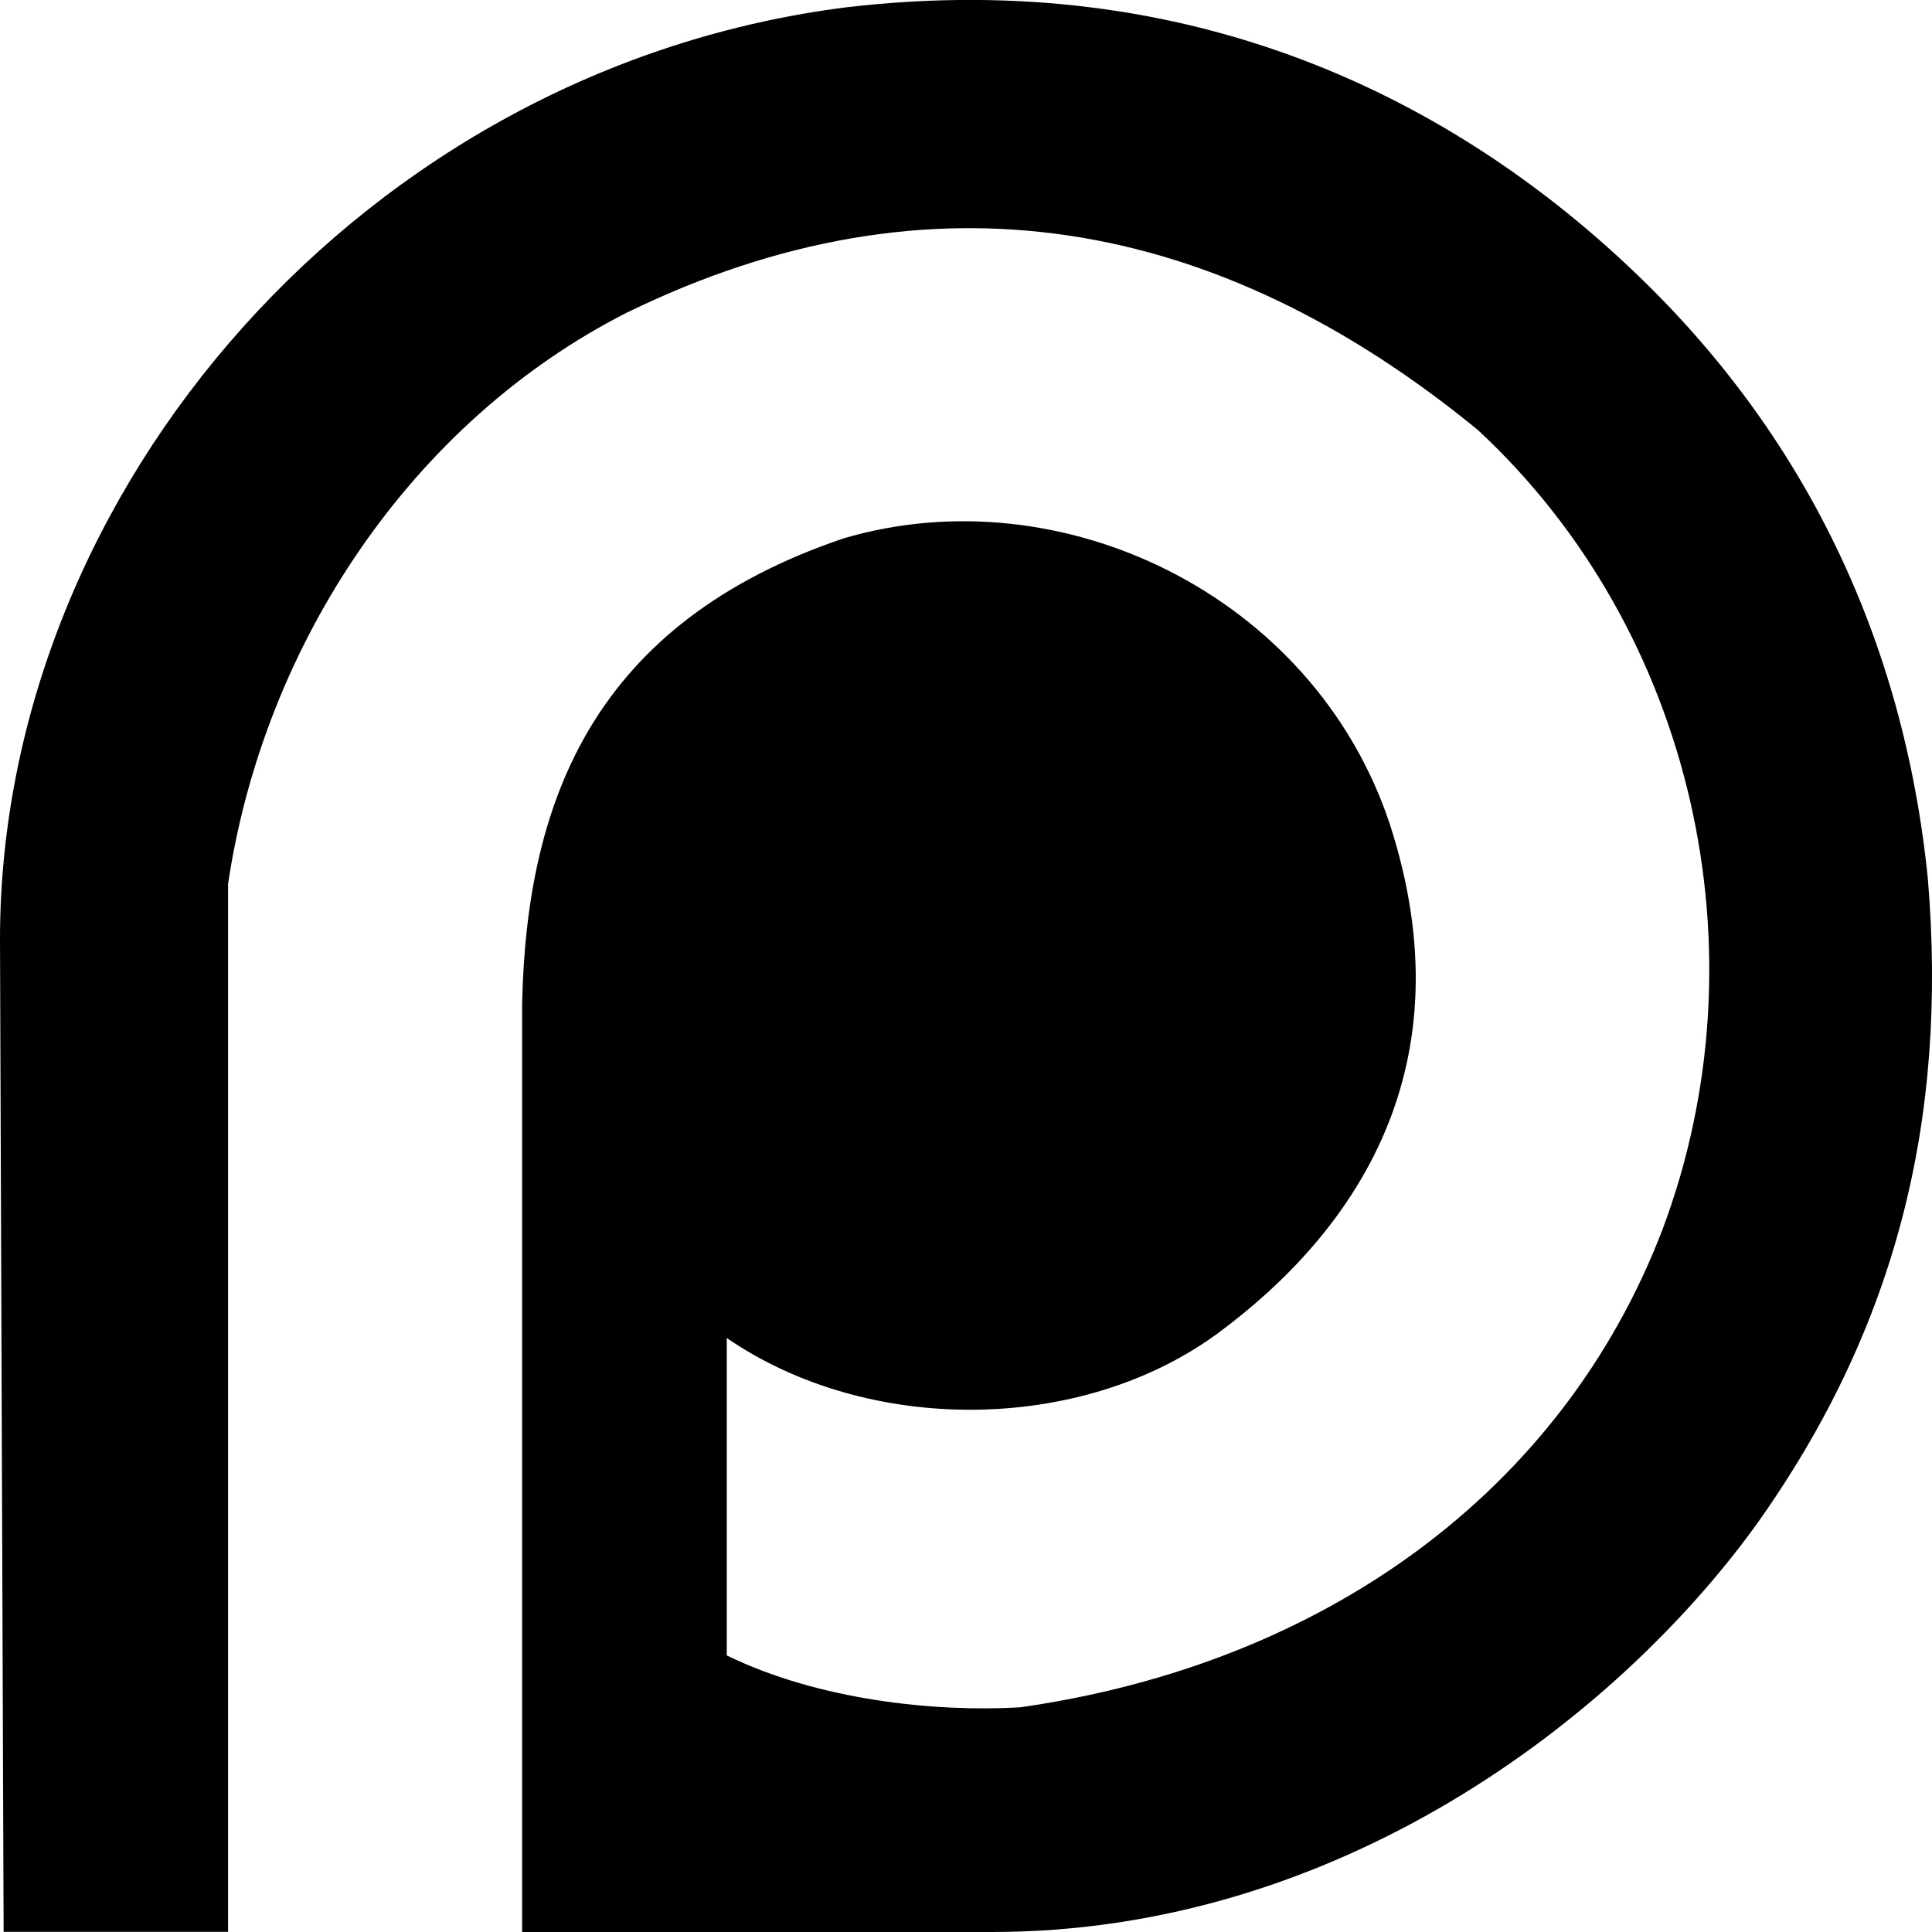
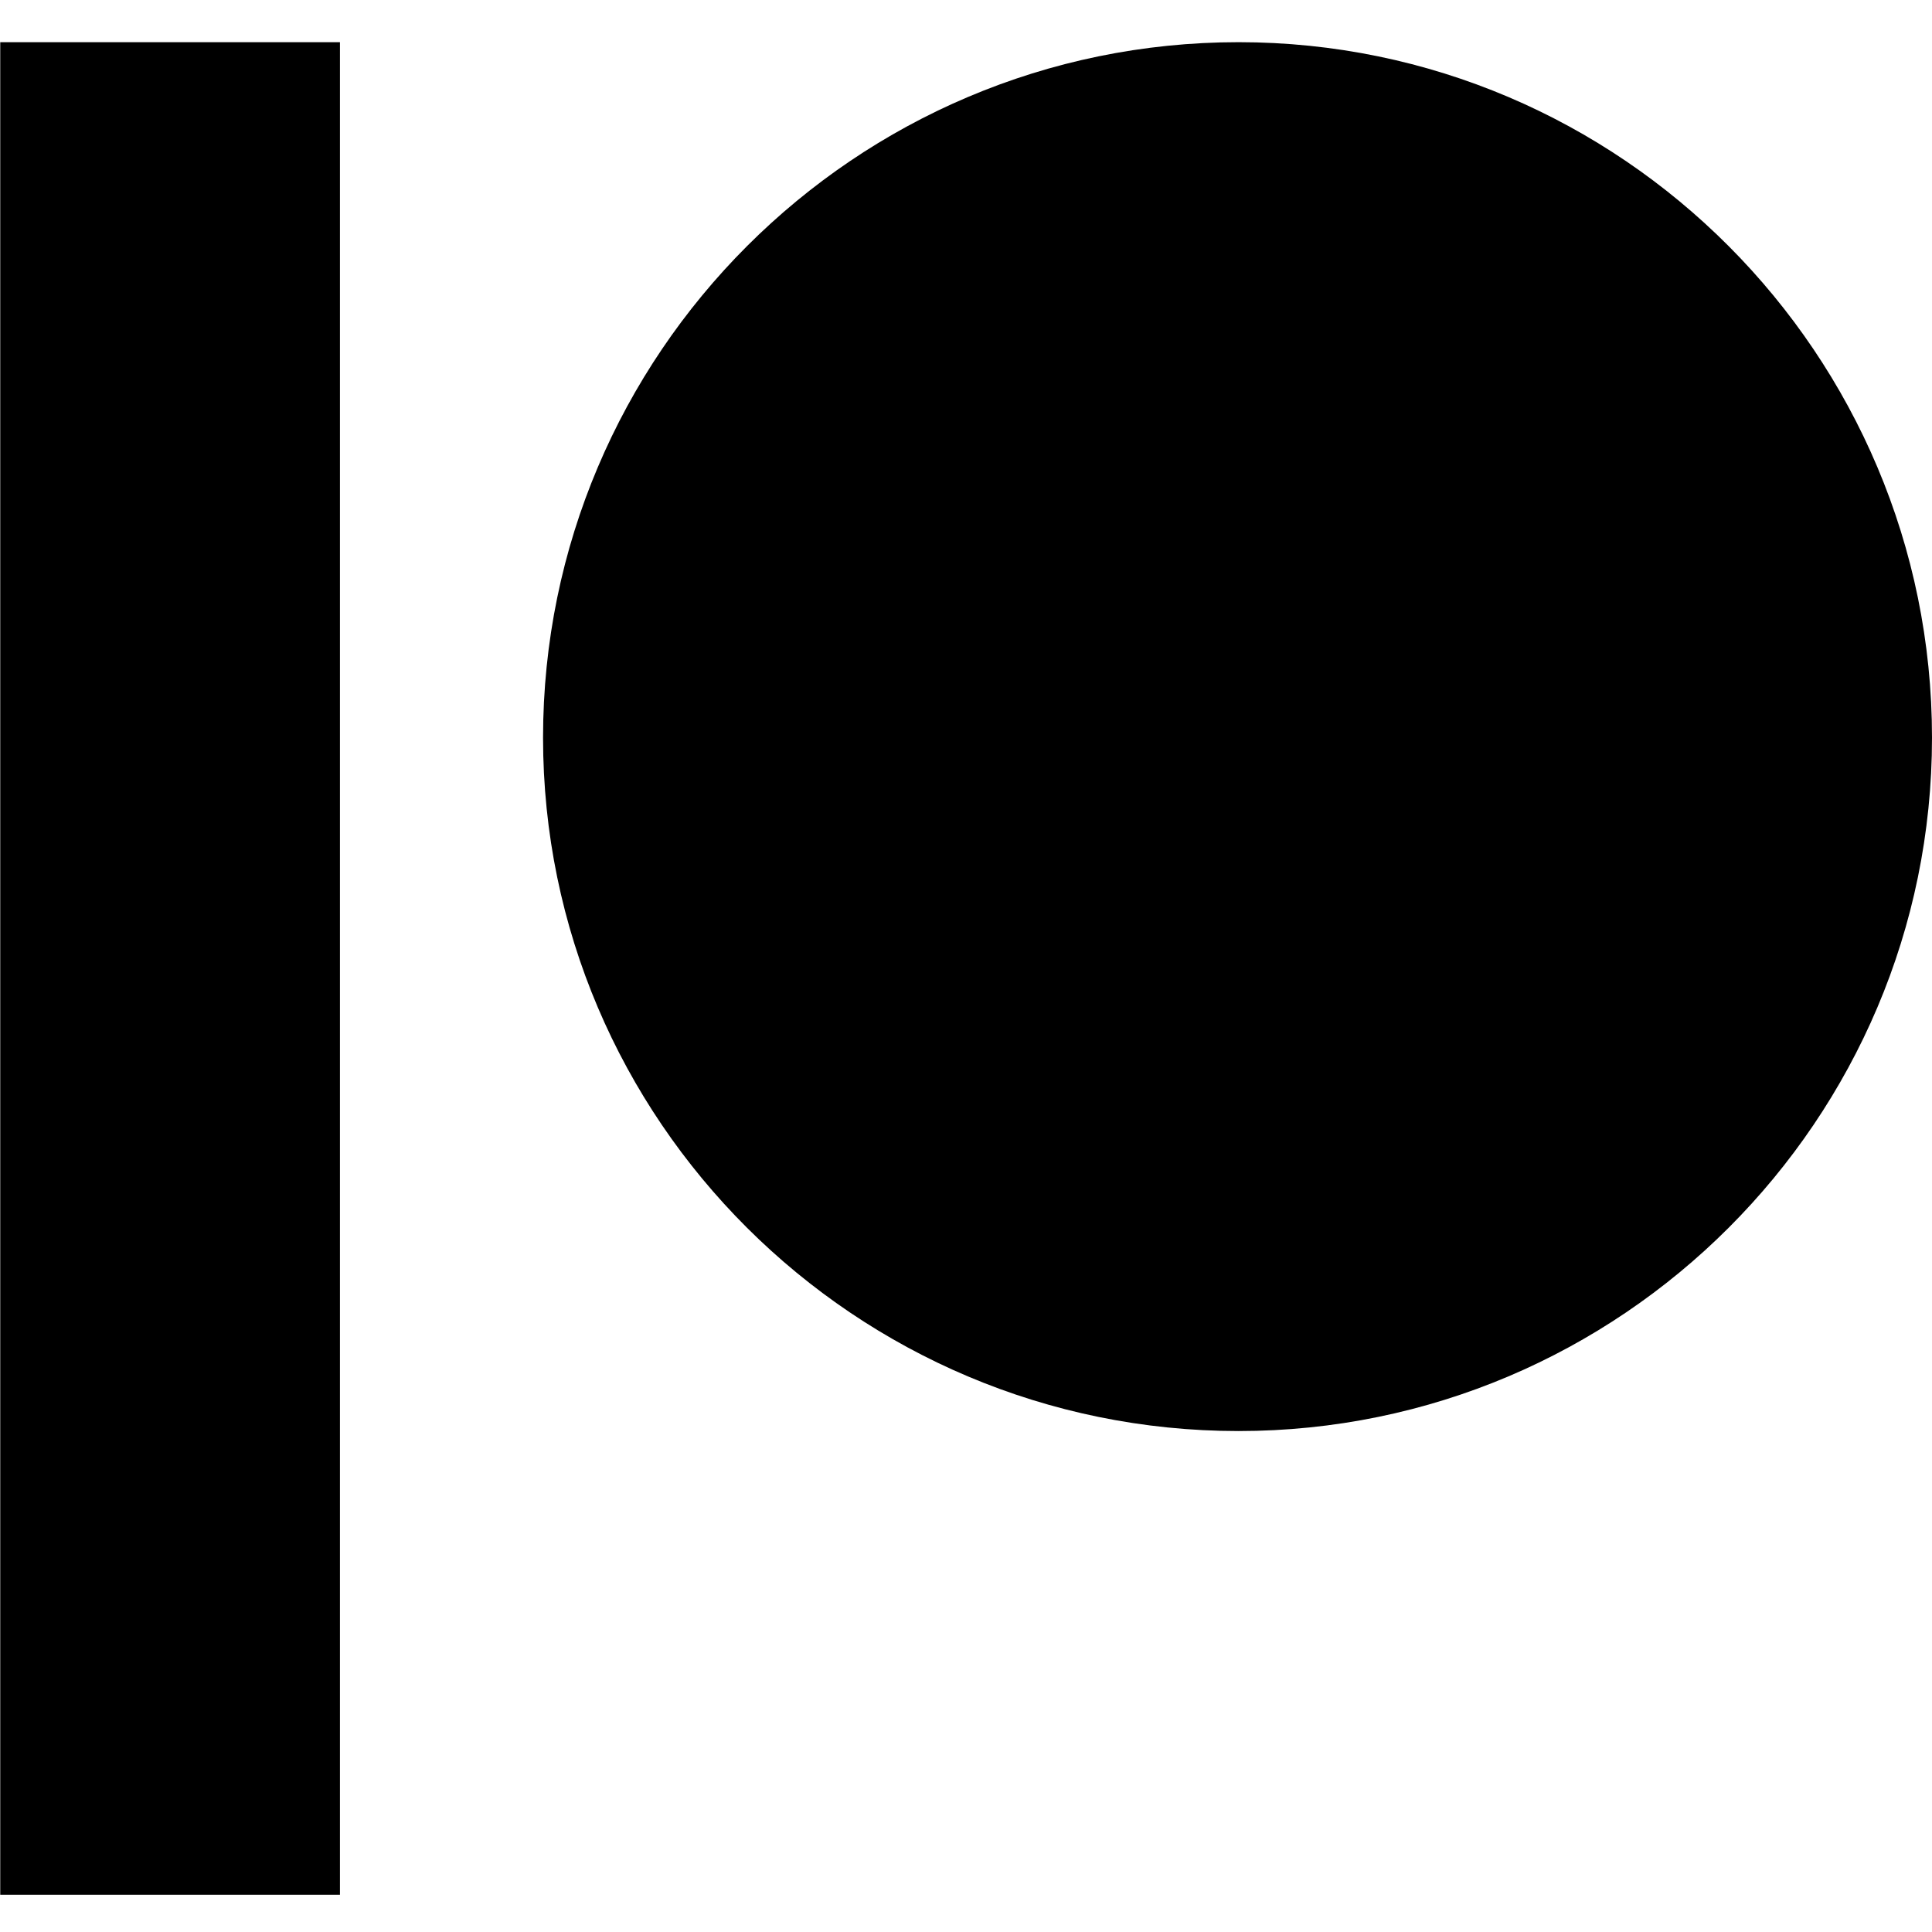
<svg xmlns="http://www.w3.org/2000/svg" aria-labelledby="simpleicons-patreon-icon" role="img" viewBox="0 0 24 24">
-   <path d="M0 11.669C0 6.079 4.54.839 10.527.089c4.289-.499 7.534 1.148 9.78 3.294 2.093 1.995 3.341 4.542 3.642 7.538.249 3-.398 5.594-2.145 8.038-1.745 2.402-5.19 5.041-9.48 5.041H6.486V12.479c.051-2.545.899-4.742 3.99-5.79 2.695-.799 5.839.697 6.787 3.543.99 3.045-.45 5.09-2.145 6.338-1.711 1.248-4.35 1.248-6.09.051v3.943c1.139.557 2.594.707 3.645.645 3.779-.539 6.735-2.684 7.98-5.938 1.289-3.436.39-7.44-2.295-9.93-3.24-2.655-6.796-3.301-10.576-1.455-2.654 1.35-4.5 4.094-4.949 7.094v13.018H.045L0 11.669z" />
+   <path d="M15.386.524c-4.764 0-8.64 3.876-8.64 8.64 0 4.75 3.876 8.613 8.64 8.613 4.75 0 8.614-3.864 8.614-8.613C24 4.4 20.136.524 15.386.524M.003 23.537h4.22V.524H.003" />
</svg>
